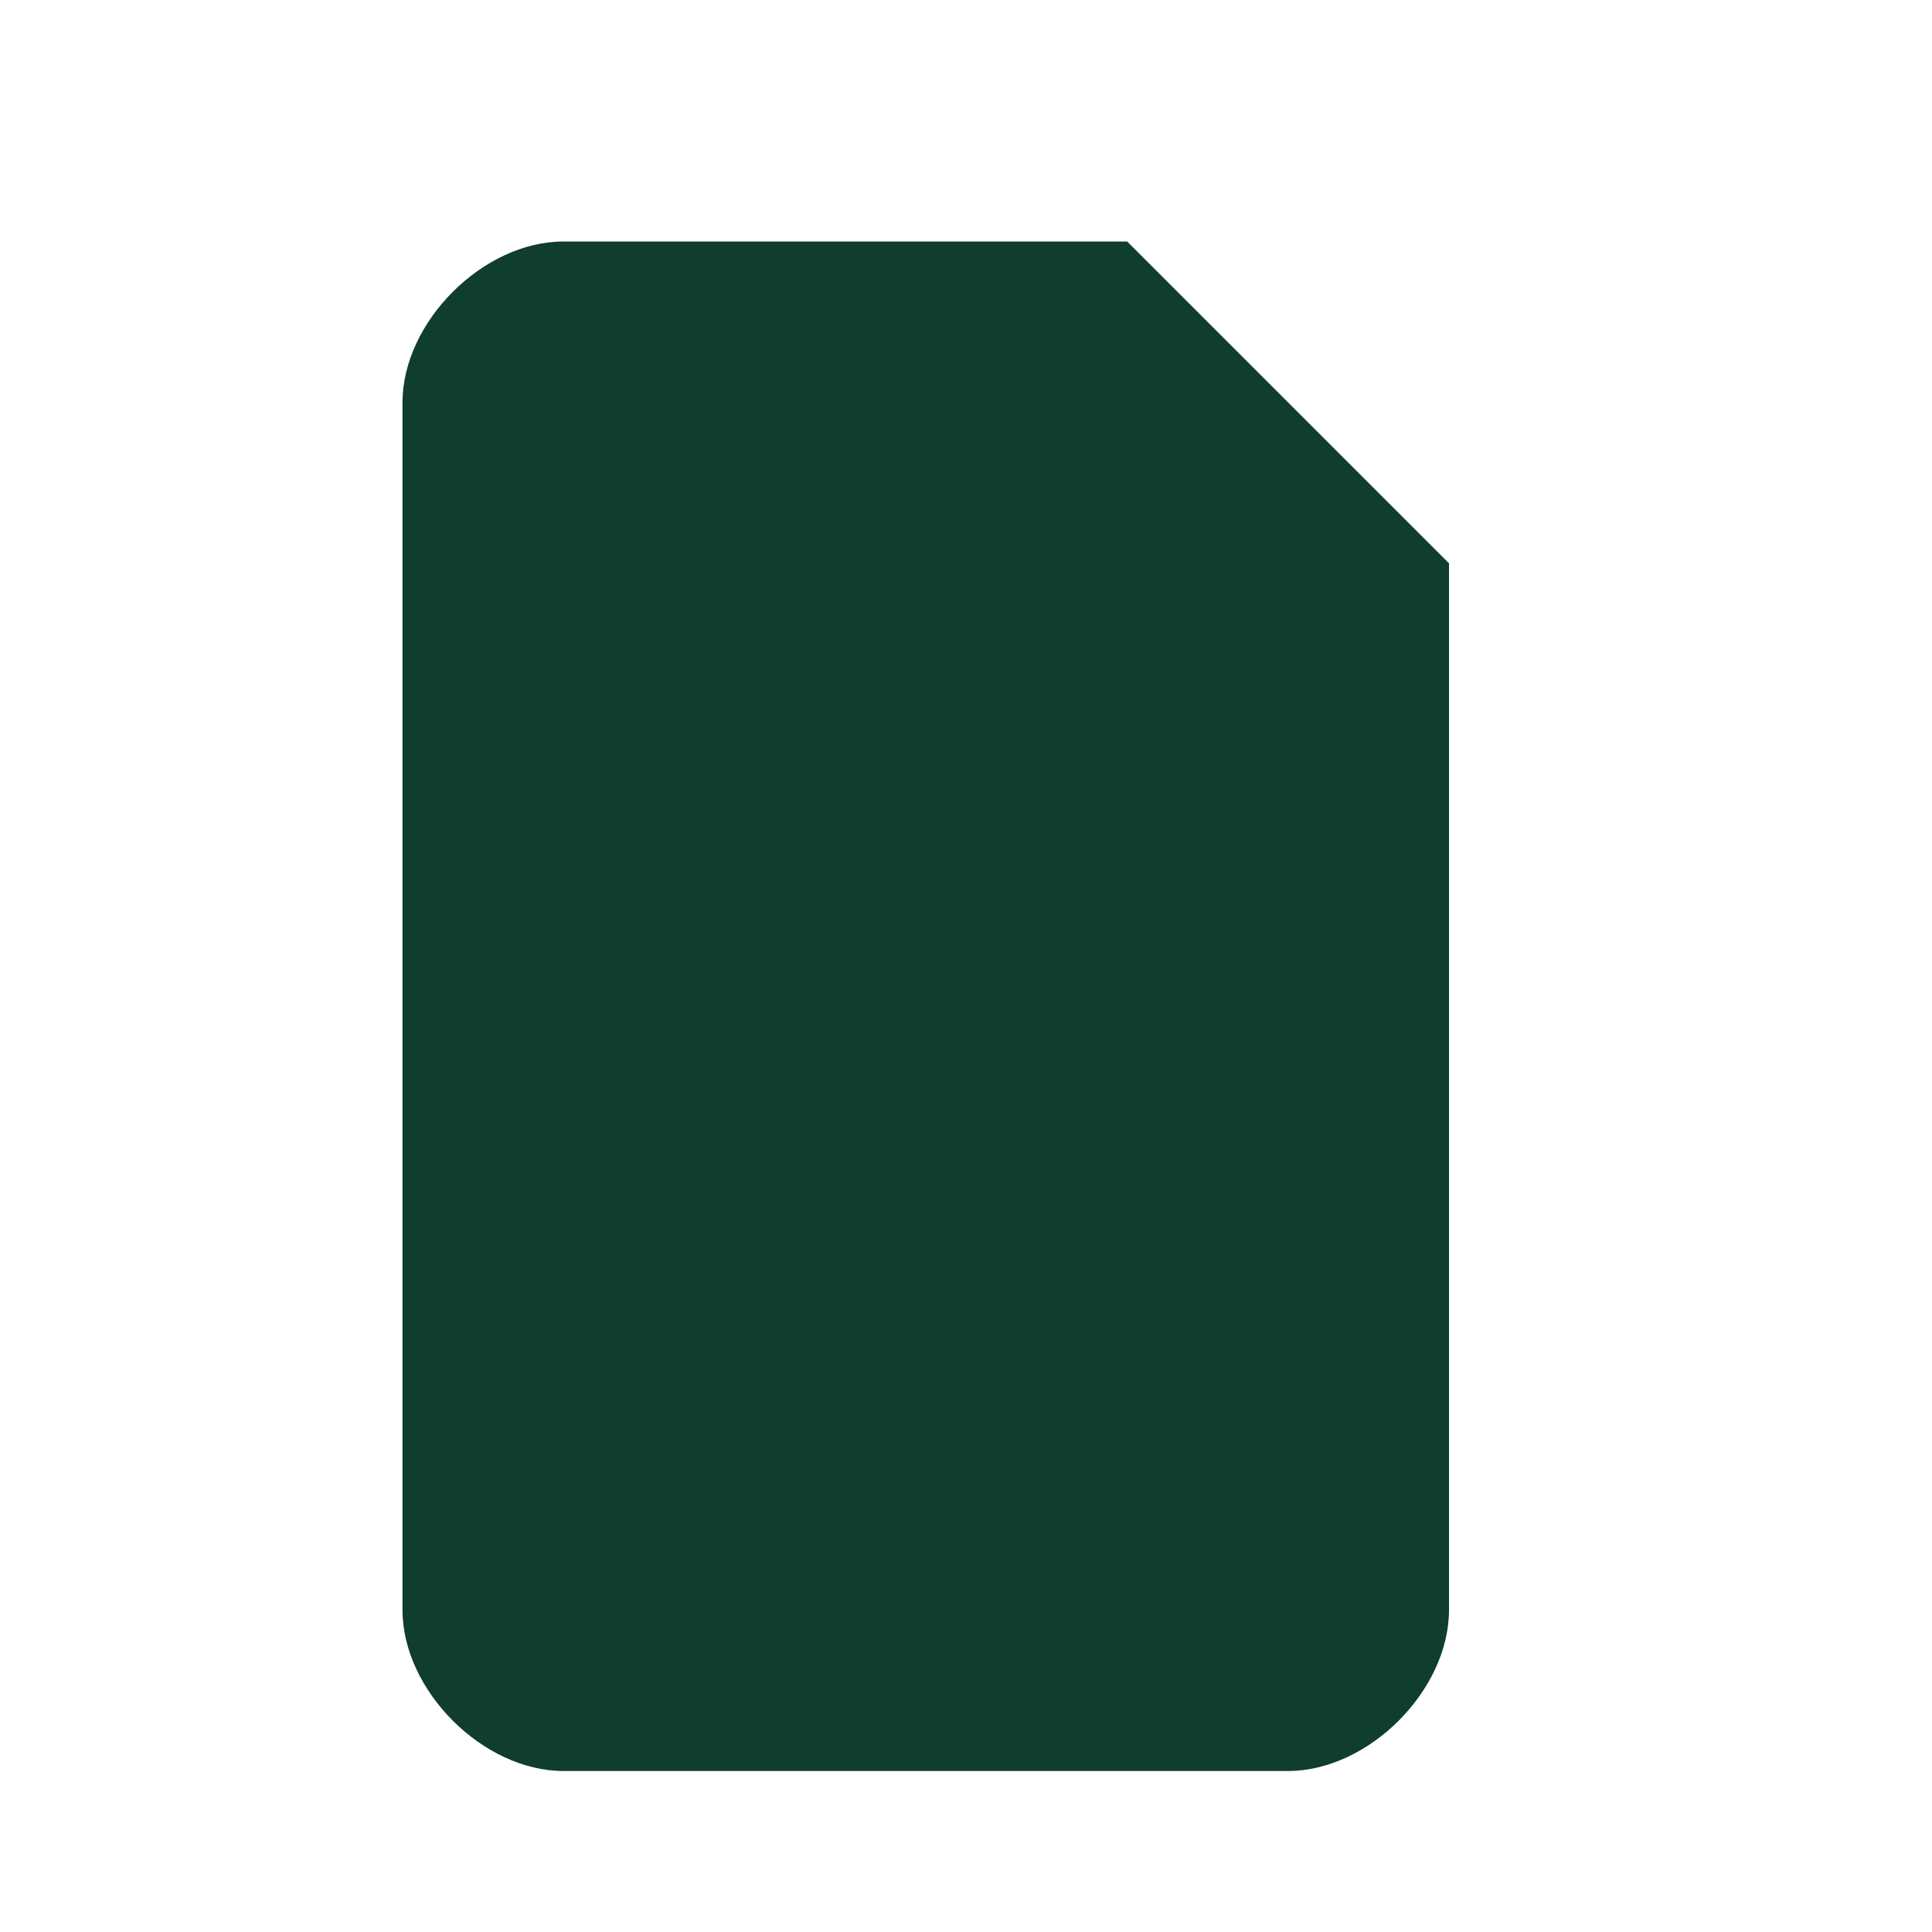
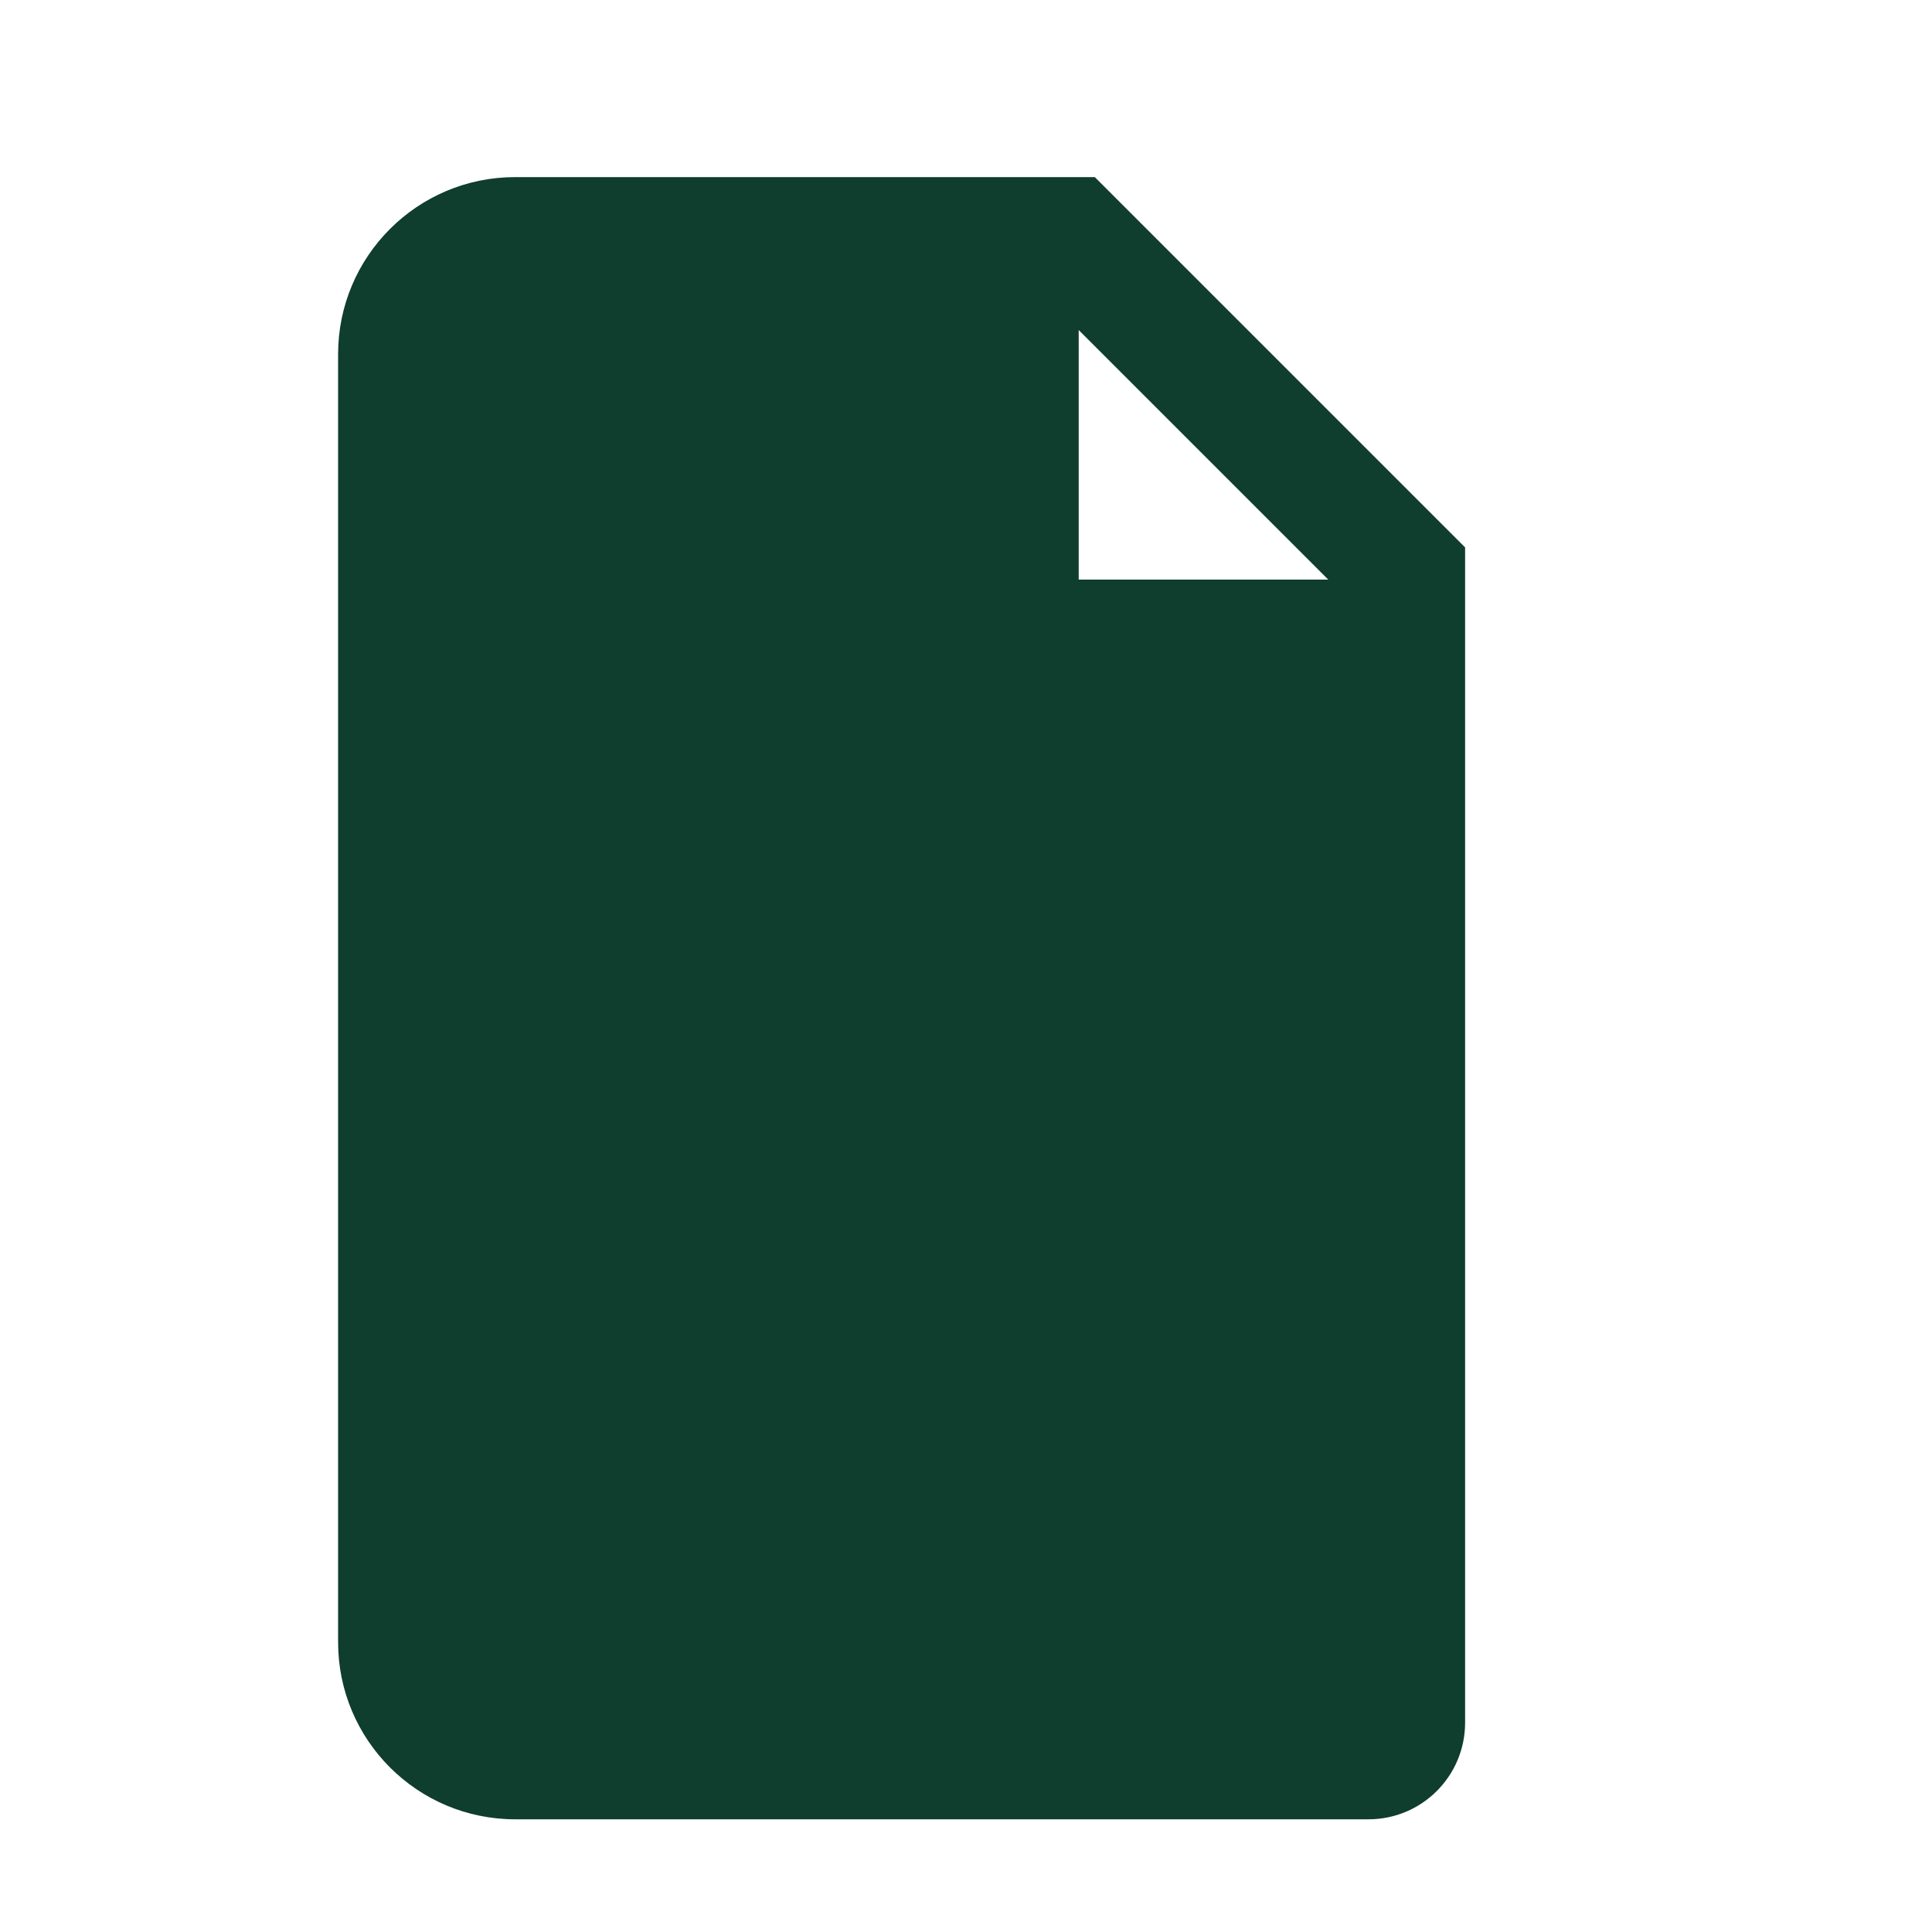
<svg xmlns="http://www.w3.org/2000/svg" width="24" height="24" viewBox="0 0 24 24" fill="none">
-   <path fill="#0F3D2E" d="M5 3h9l4 4v13c0 1-1 2-2 2H7c-1 0-2-1-2-2V5c0-1 1-2 2-2Z" />
-   <path fill="#0F3D2E" d="M14 3v4h4" />
-   <path fill="#0F3D2E" d="m12 15 1.5 3-1.5-.75L10.5 18l1.5-3Z" />
+   <path fill="#0F3D2E" fill-rule="evenodd" d="M6.4 2.2h7.2l4.6 4.6v14.6a1.2 1.2 0 0 1-1.2 1.2H6.4A2.2 2.2 0 0 1 4.2 20.4V4.4A2.2 2.2 0 0 1 6.4 2.2Zm7 1.9v3.1h3.1L13.4 4.1Z" />
+   <path fill="#0F3D2E" d="M7.4 10.2h6.4v1.5H7.4zM7.4 13.4h6.4v1.5H7.4zM7.4 16.6h4.2v1.5H7.4z" />
</svg>
